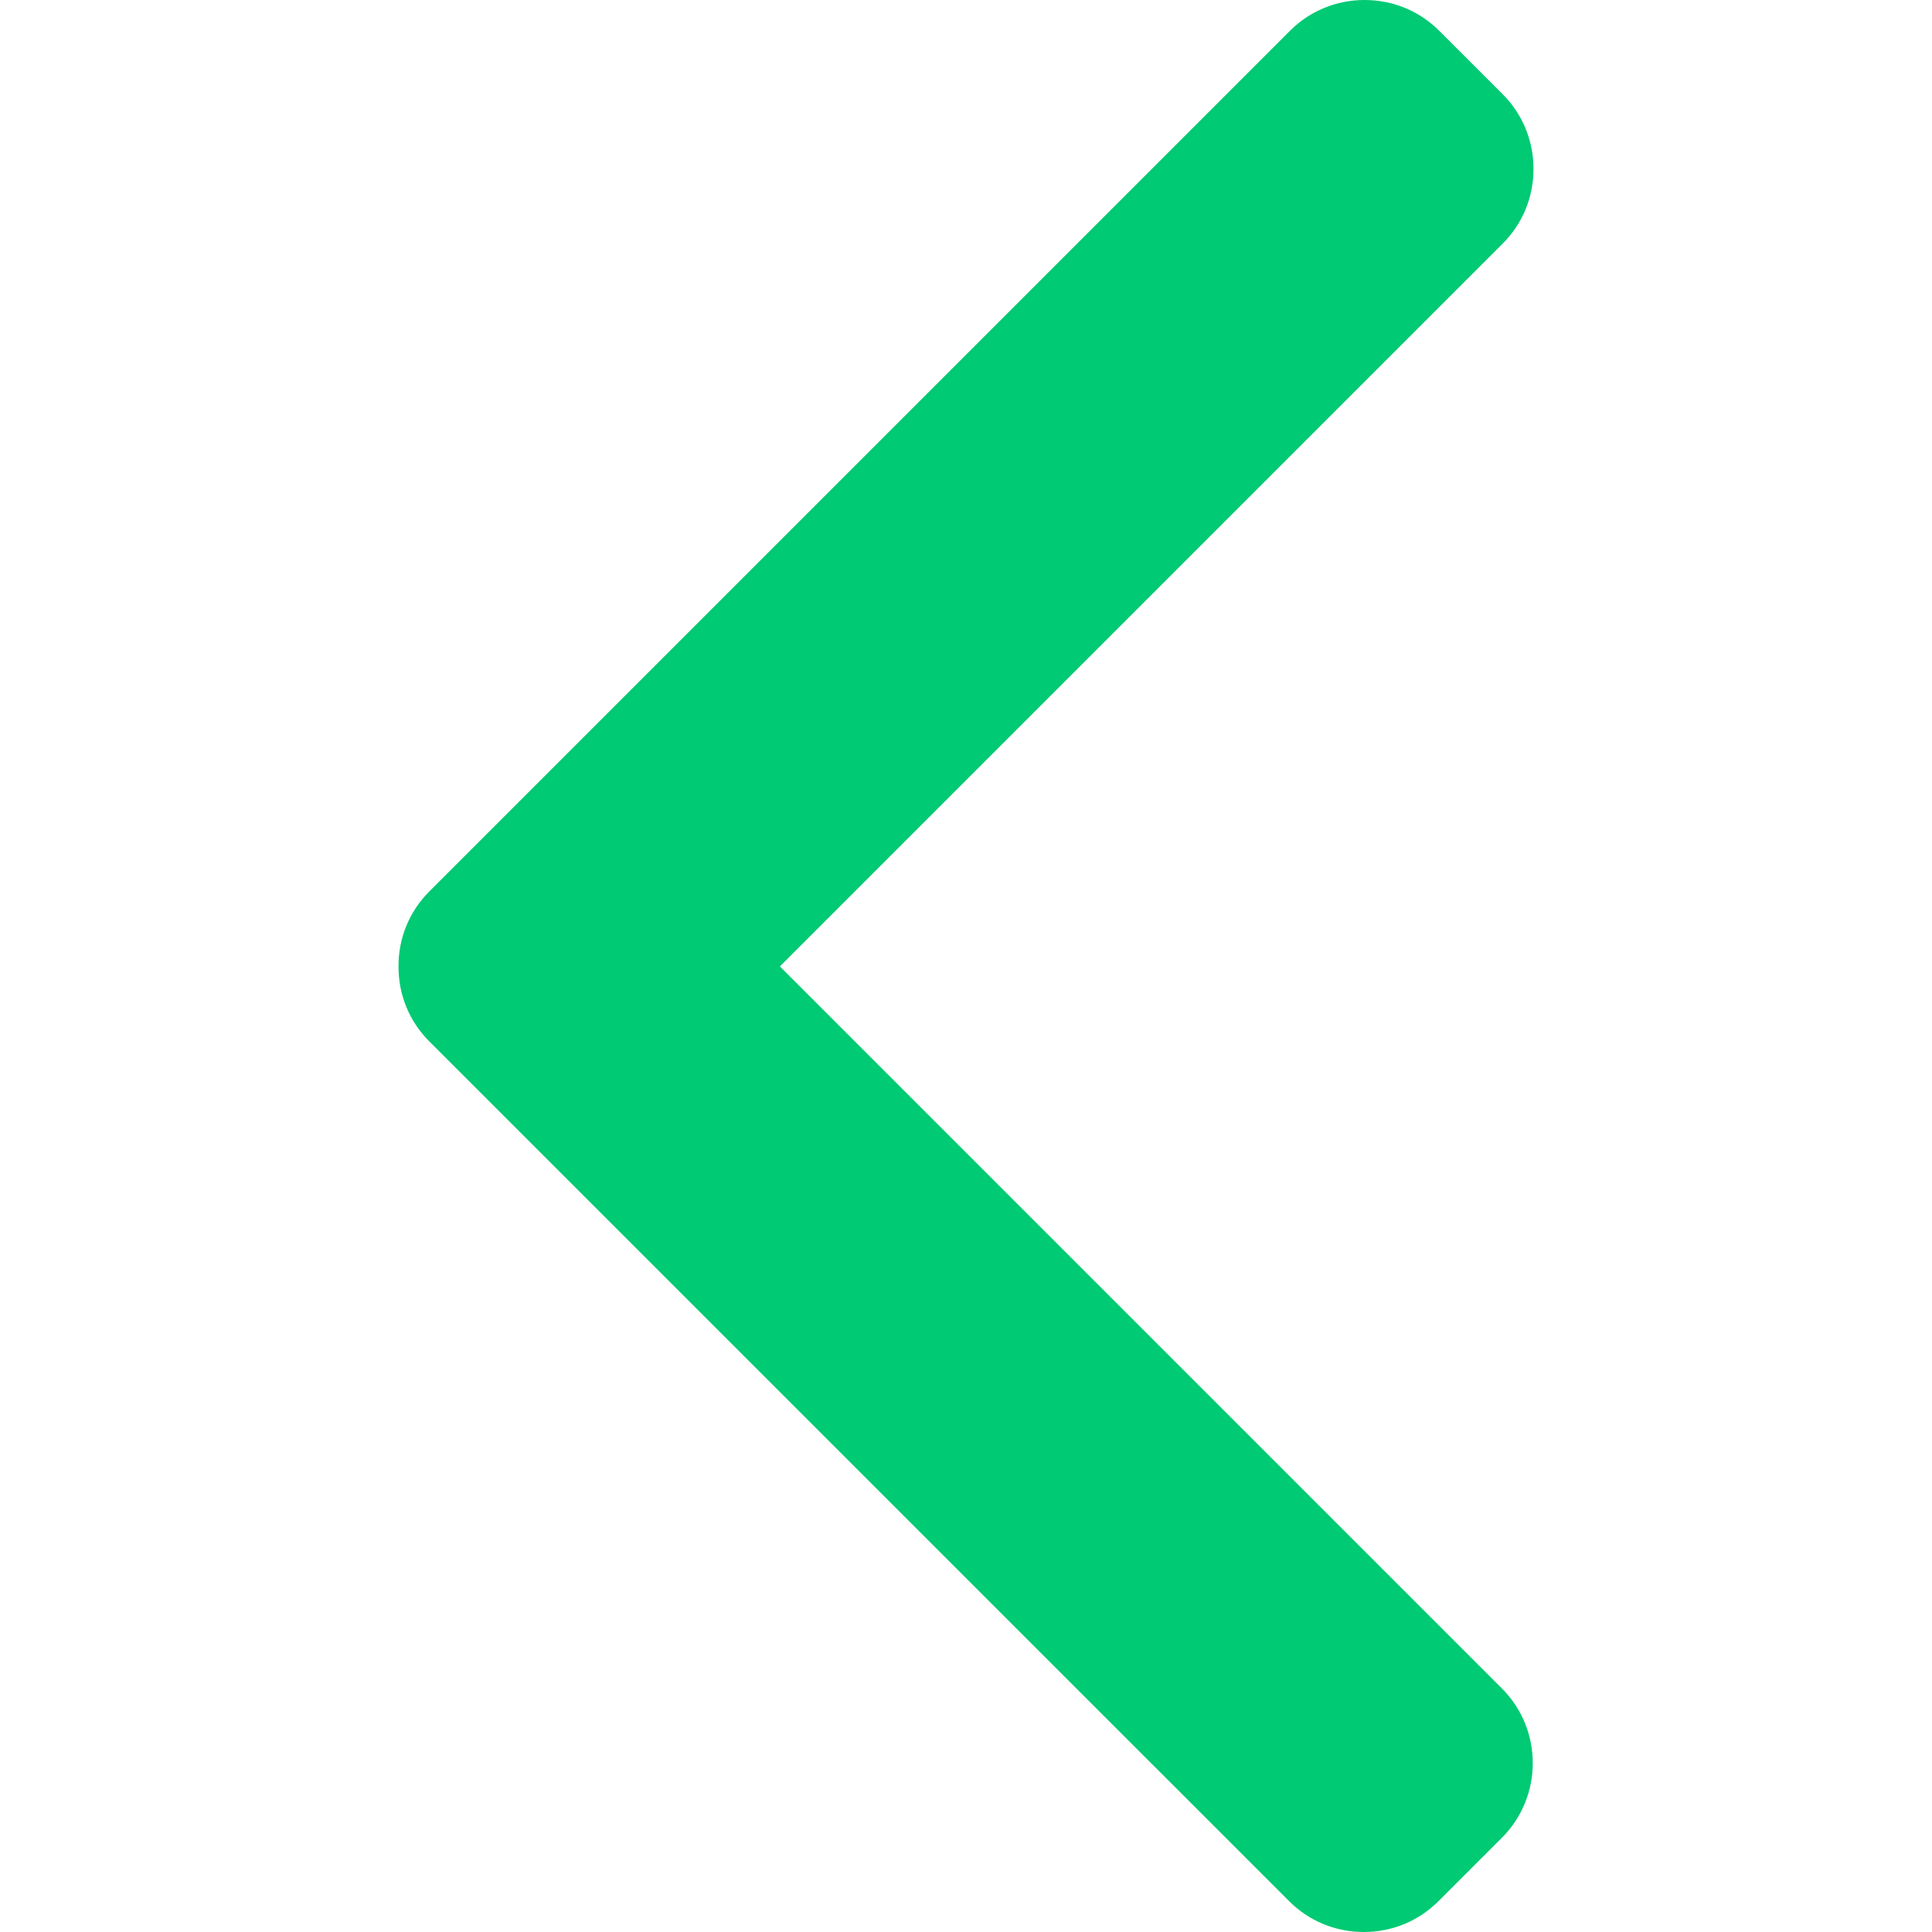
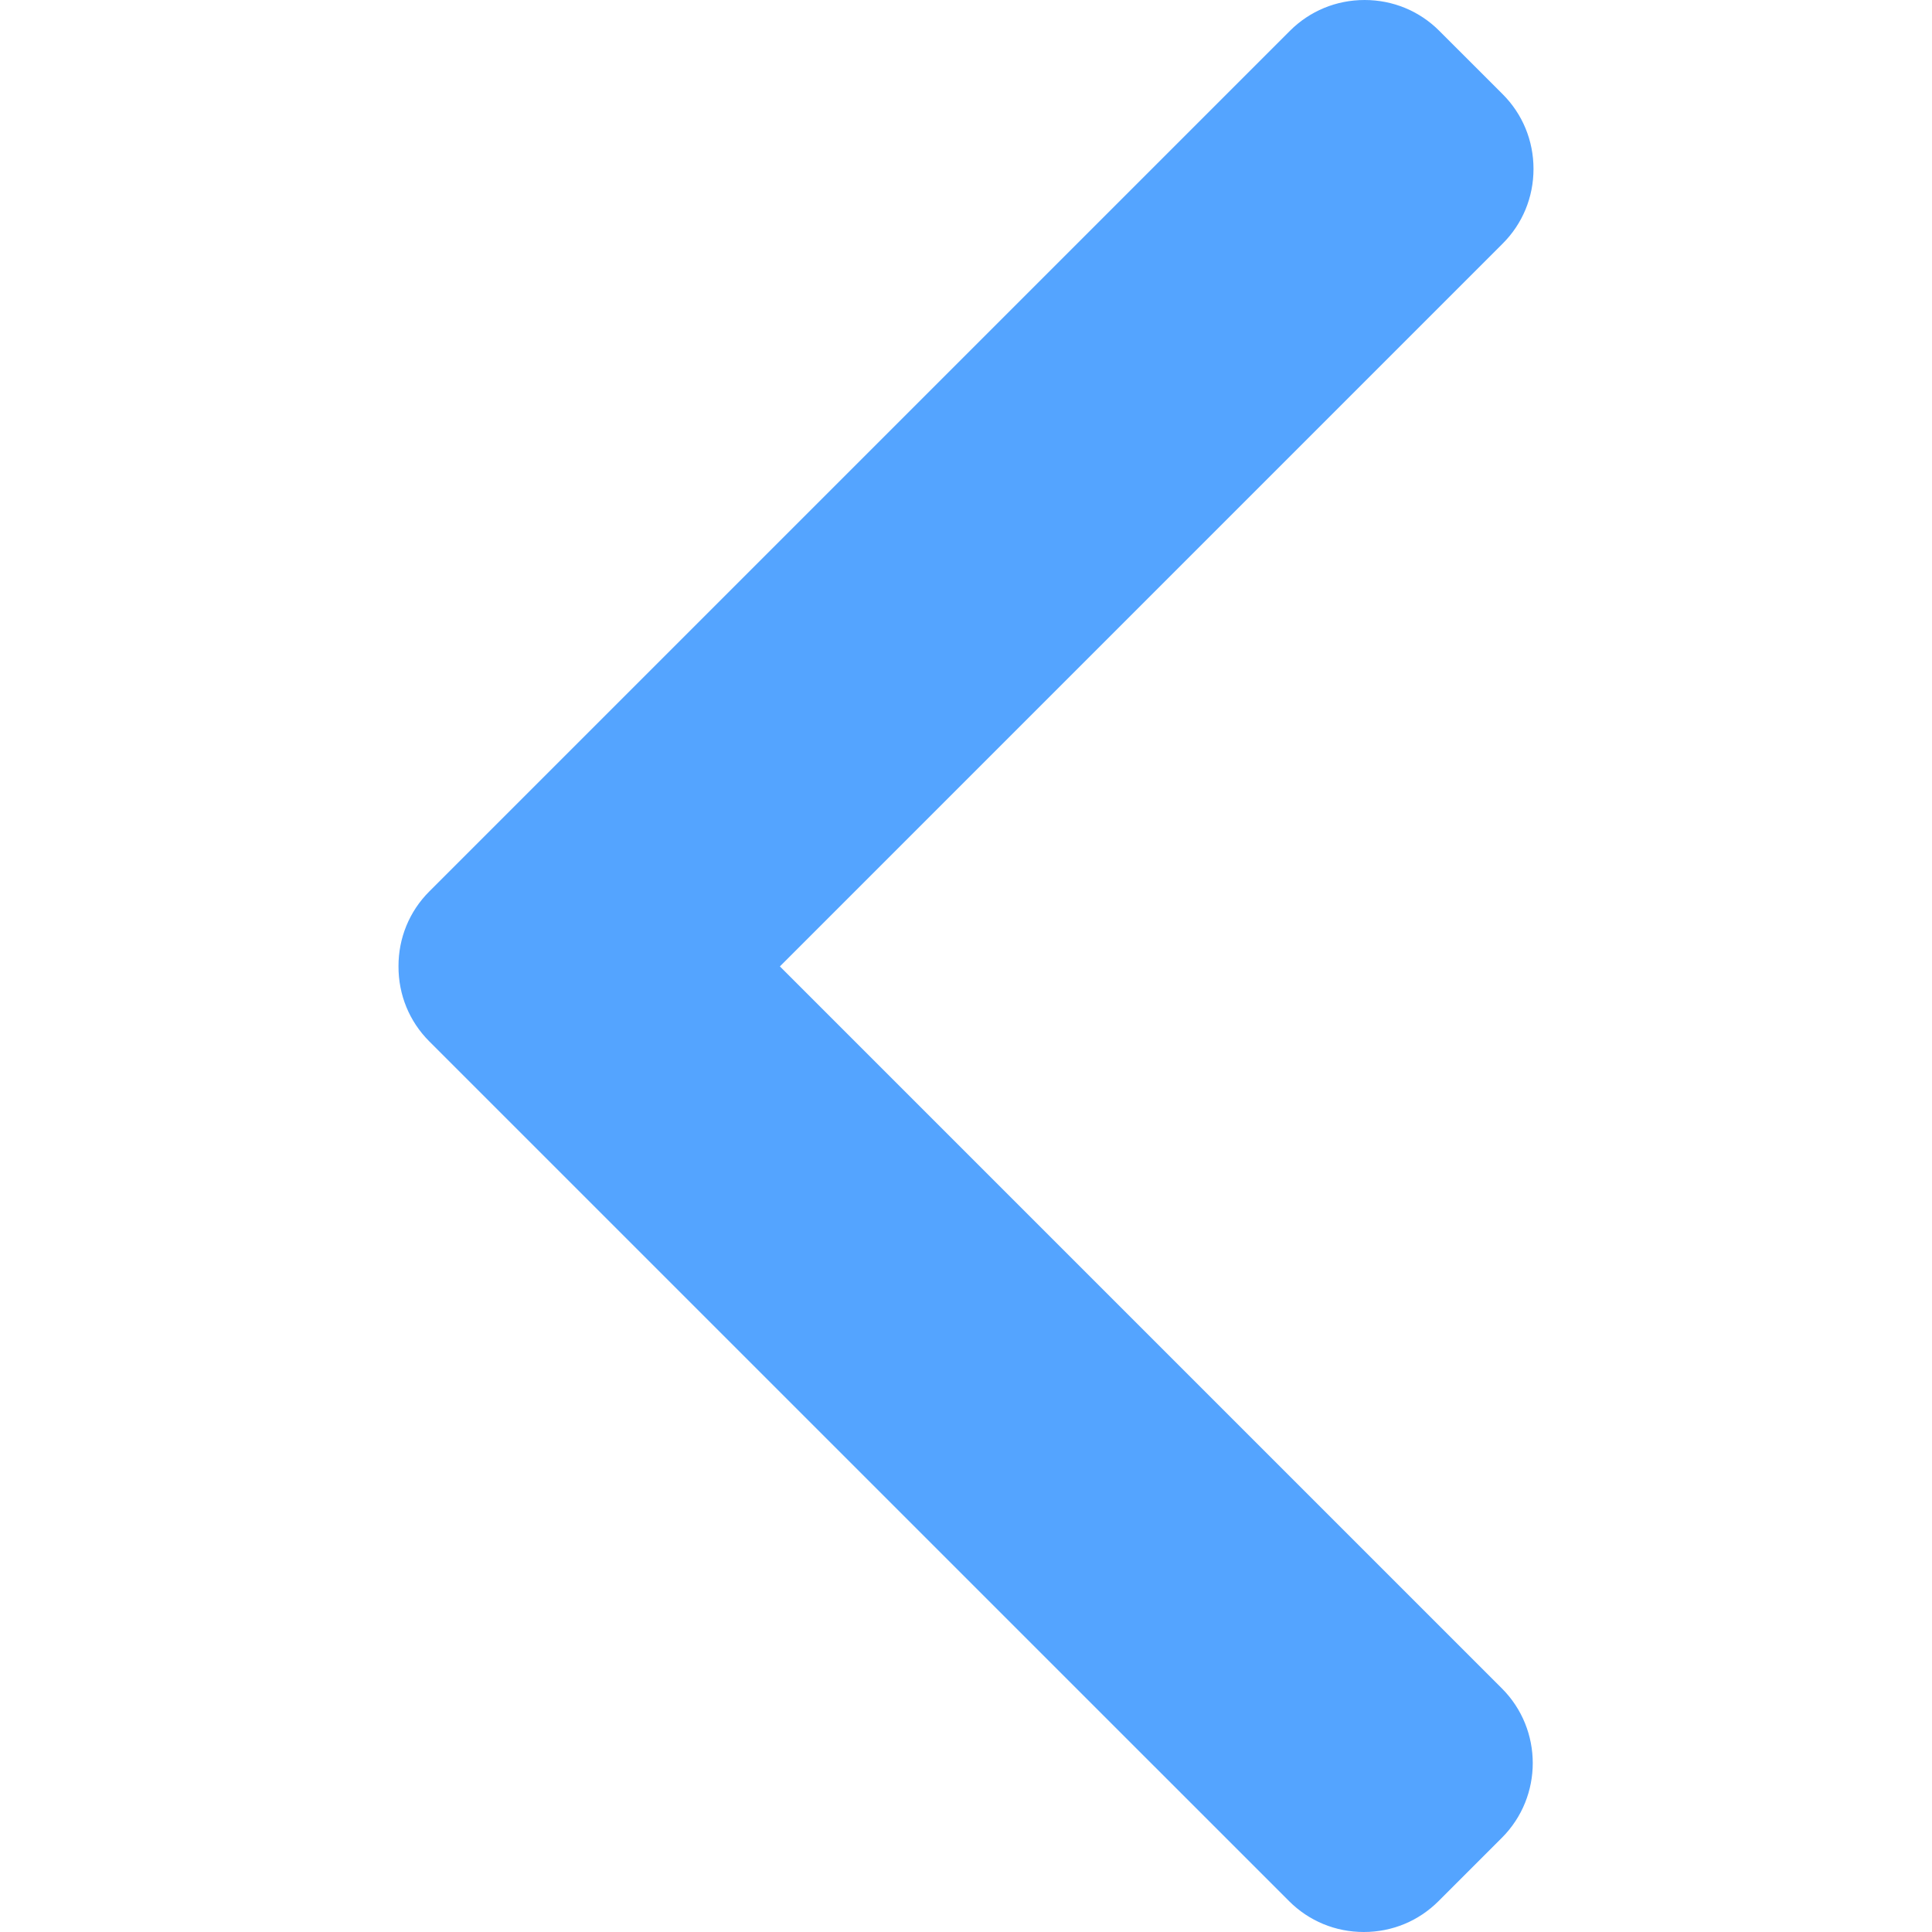
<svg xmlns="http://www.w3.org/2000/svg" version="1.1" id="Layer_1" x="0px" y="0px" viewBox="0 0 492 492" style="enable-background:new 0 0 492 492;" xml:space="preserve" width="512px" height="512px">
  <g>
    <g>
-       <path d="M198.608,246.104L382.664,62.04c5.068-5.056,7.856-11.816,7.856-19.024c0-7.212-2.788-13.968-7.856-19.032l-16.128-16.12    C361.476,2.792,354.712,0,347.504,0s-13.964,2.792-19.028,7.864L109.328,227.008c-5.084,5.08-7.868,11.868-7.848,19.084    c-0.02,7.248,2.76,14.028,7.848,19.112l218.944,218.932c5.064,5.072,11.82,7.864,19.032,7.864c7.208,0,13.964-2.792,19.032-7.864    l16.124-16.12c10.492-10.492,10.492-27.572,0-38.06L198.608,246.104z" fill="#00ca73" />
+       <path d="M198.608,246.104L382.664,62.04c5.068-5.056,7.856-11.816,7.856-19.024c0-7.212-2.788-13.968-7.856-19.032l-16.128-16.12    C361.476,2.792,354.712,0,347.504,0s-13.964,2.792-19.028,7.864L109.328,227.008c-5.084,5.08-7.868,11.868-7.848,19.084    c-0.02,7.248,2.76,14.028,7.848,19.112l218.944,218.932c5.064,5.072,11.82,7.864,19.032,7.864c7.208,0,13.964-2.792,19.032-7.864    l16.124-16.12c10.492-10.492,10.492-27.572,0-38.06L198.608,246.104z" fill="#54a4ff" />
    </g>
  </g>
  <g>
</g>
  <g>
</g>
  <g>
</g>
  <g>
</g>
  <g>
</g>
  <g>
</g>
  <g>
</g>
  <g>
</g>
  <g>
</g>
  <g>
</g>
  <g>
</g>
  <g>
</g>
  <g>
</g>
  <g>
</g>
  <g>
</g>
</svg>
